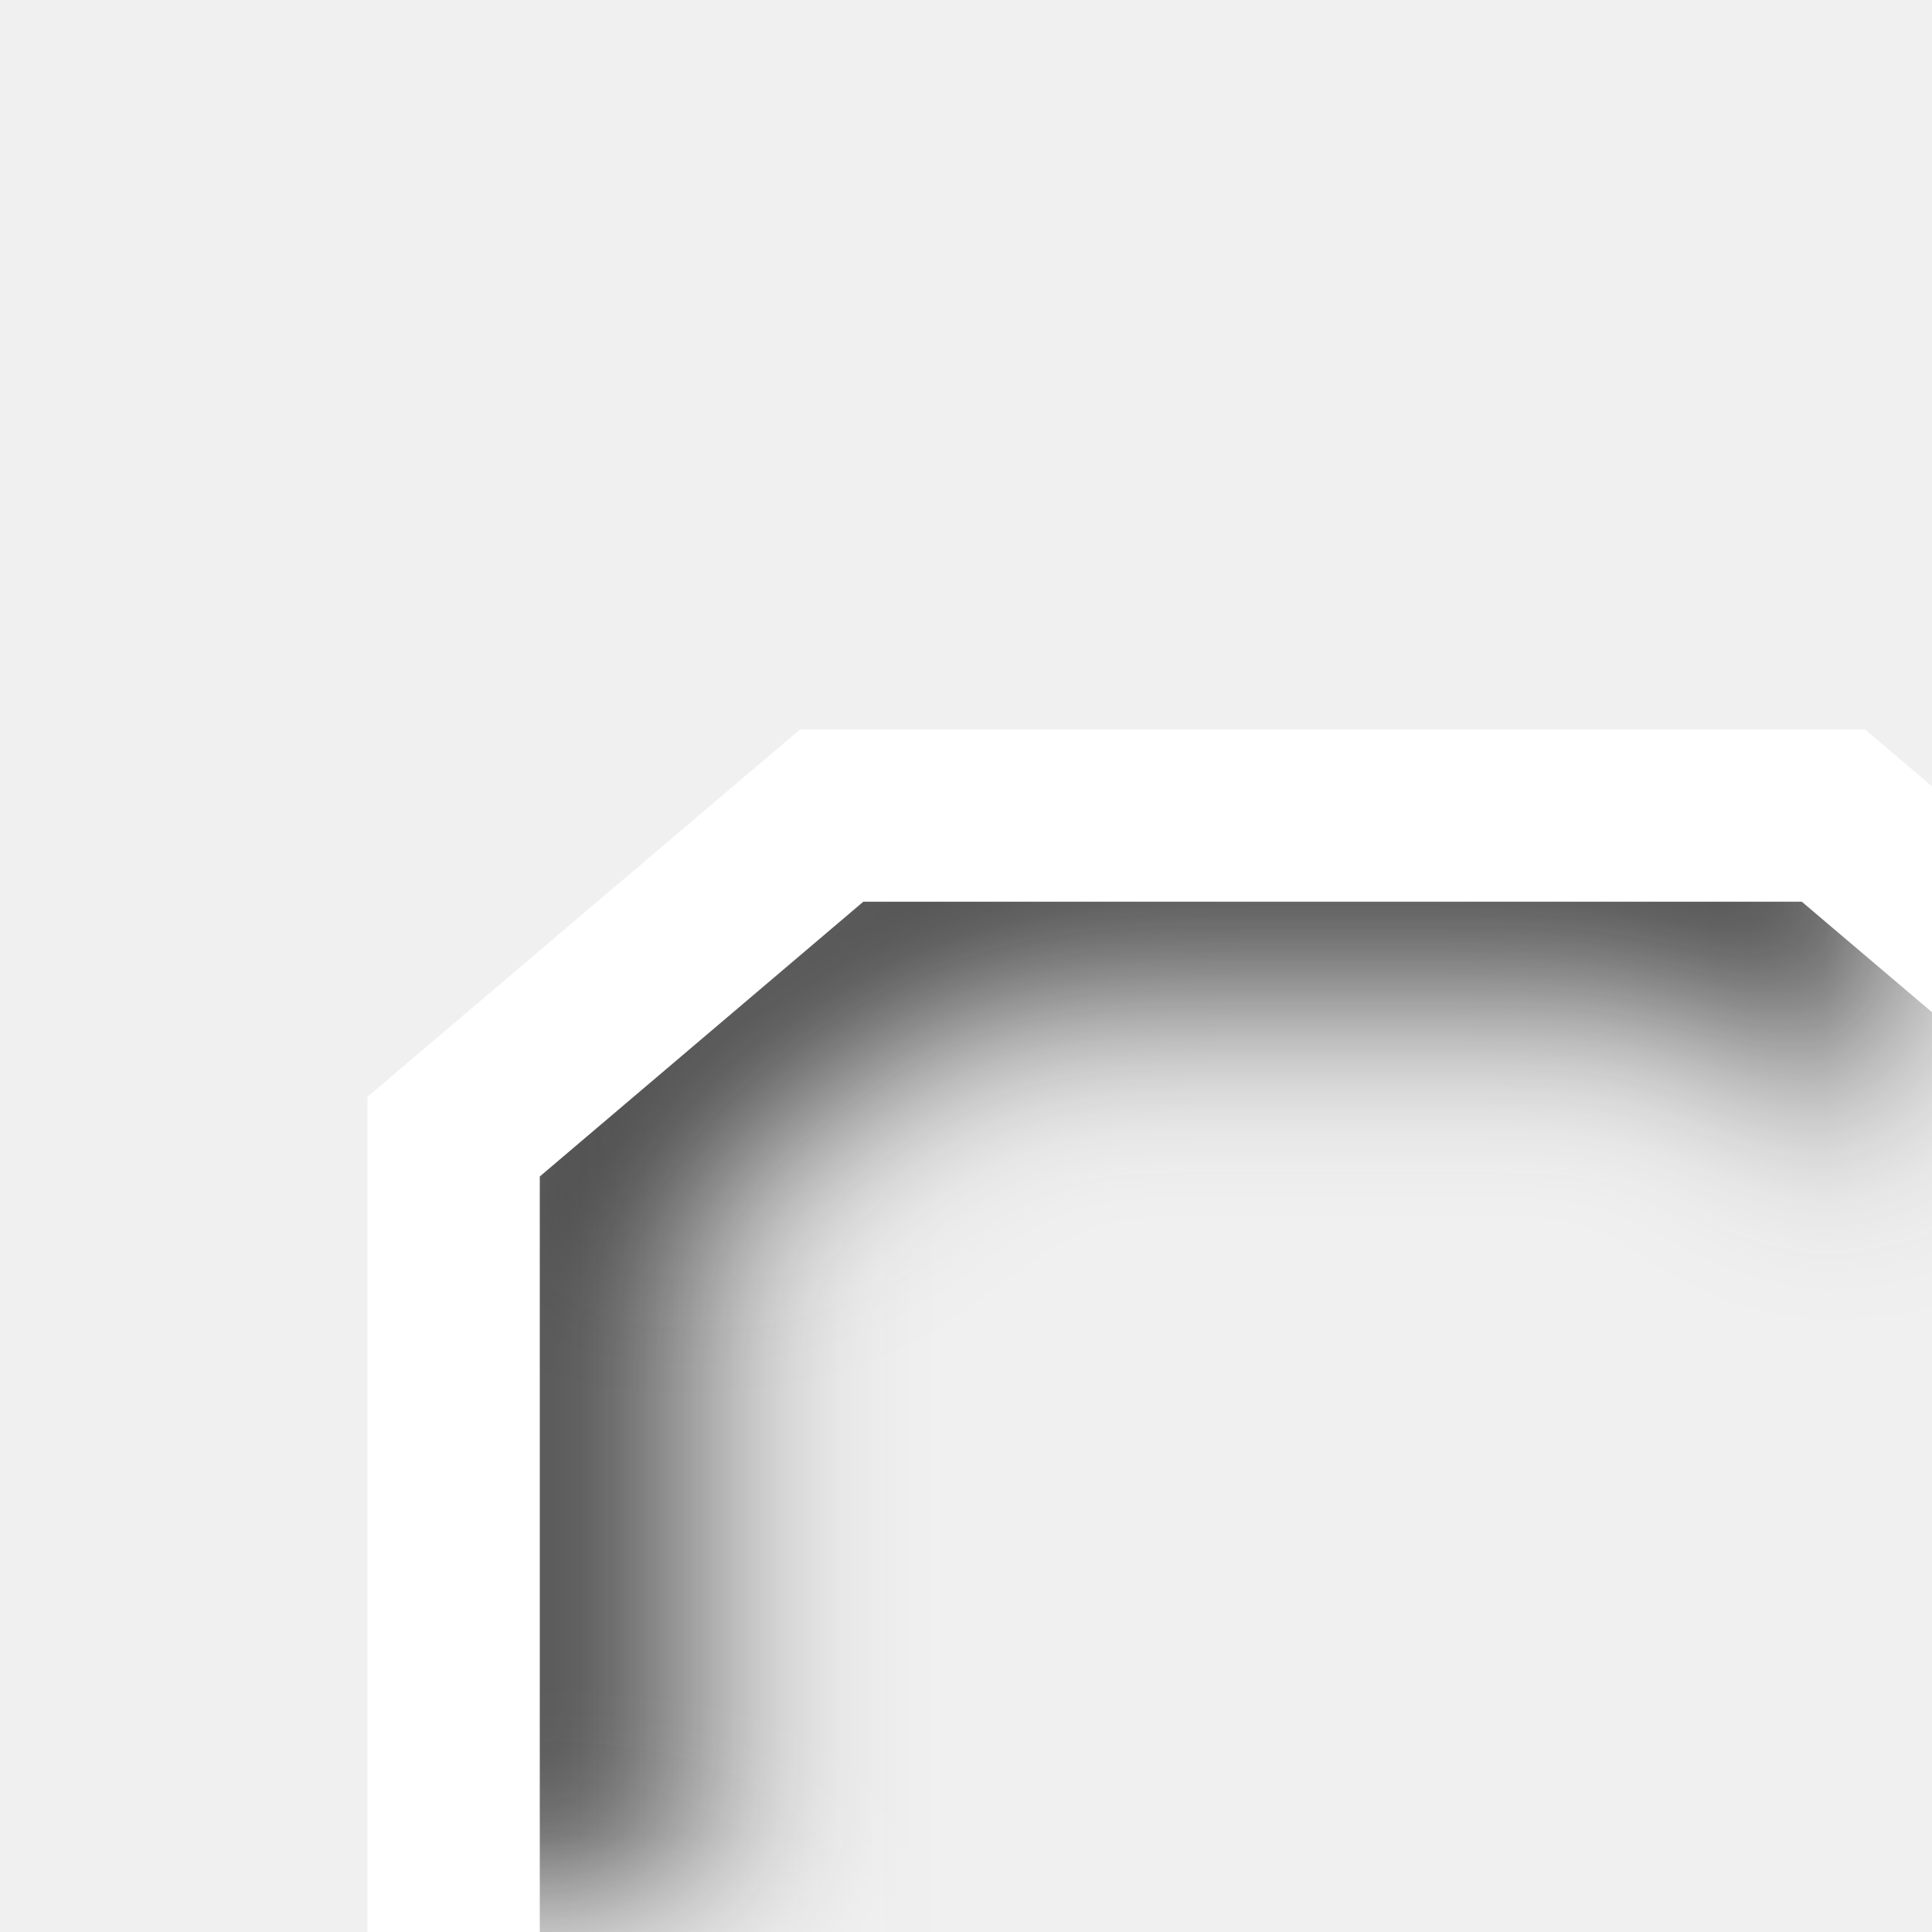
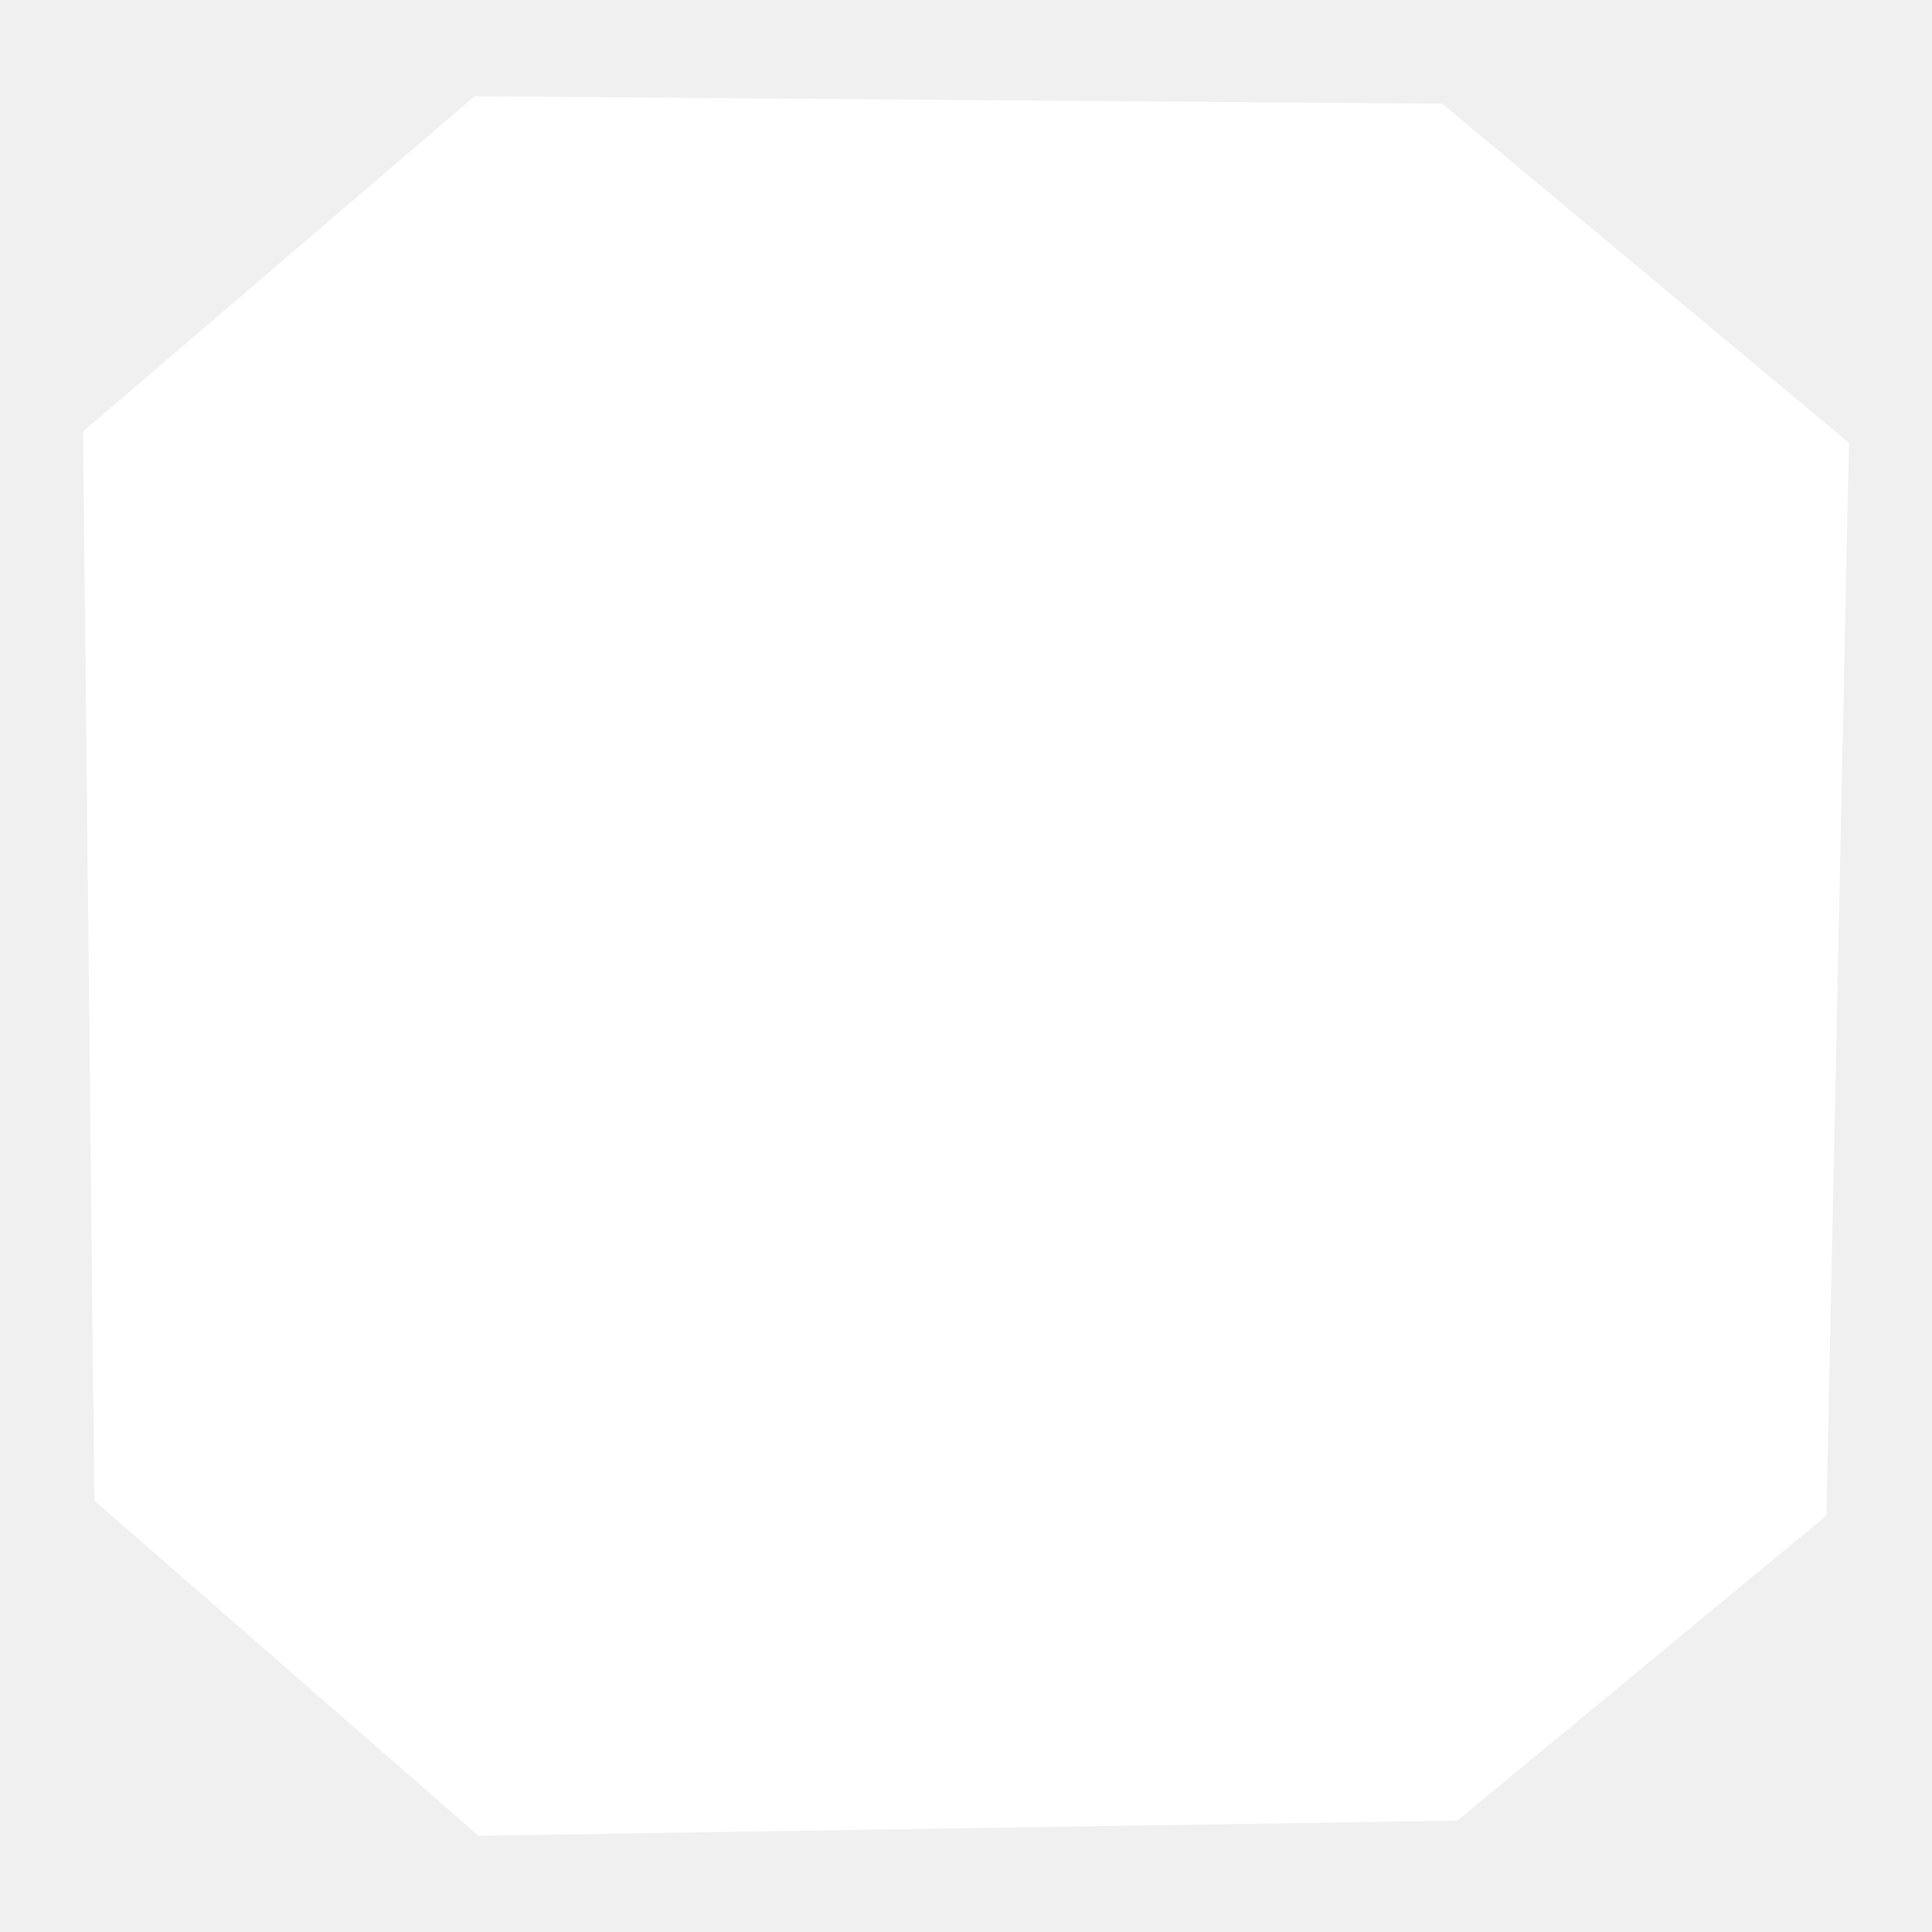
<svg xmlns="http://www.w3.org/2000/svg" width="6mm" height="6mm" viewBox="0 0 6 6" version="1.1" id="svg1" xml:space="preserve">
  <defs id="defs1">
    <linearGradient id="swatch76">
      <stop style="stop-color:#ffffff;stop-opacity:1;" offset="0.384" id="stop76" />
      <stop style="stop-color:#e8e8e8;stop-opacity:1;" offset="0.466" id="stop80" />
      <stop style="stop-color:#e5e5e5;stop-opacity:1;" offset="0.491" id="stop79" />
      <stop style="stop-color:#676767;stop-opacity:1;" offset="0.542" id="stop78" />
    </linearGradient>
    <filter style="color-interpolation-filters:sRGB" id="filter5" x="-0.045" y="-0.381" width="1.091" height="1.763">
      <feGaussianBlur stdDeviation="0.5 0.6" result="fbSourceGraphic" id="feGaussianBlur5" />
      <feColorMatrix result="fbSourceGraphicAlpha" in="fbSourceGraphic" values="0 0 0 -1 0 0 0 0 -1 0 0 0 0 -1 0 0 0 0 1 0" id="feColorMatrix5" />
      <feGaussianBlur id="feGaussianBlur6" stdDeviation="0.5 0.5" result="blur" in="fbSourceGraphic" />
    </filter>
    <filter style="color-interpolation-filters:sRGB" id="filter1" x="-0.246" y="-0.214" width="1.493" height="1.428">
      <feGaussianBlur stdDeviation="0.35 0.35" result="blur" id="feGaussianBlur1" />
    </filter>
    <mask maskUnits="userSpaceOnUse" id="mask3">
      <path style="fill:#ffffff;fill-opacity:1;stroke-width:0.524;stroke-linecap:round" d="M -0.365,1.107 0.909,-0.22 4.078,-0.226 5.366,1.004 V 4.861 L 4.101,6.169 0.99,6.182 -0.388,4.887 Z" id="path3" />
    </mask>
    <mask maskUnits="userSpaceOnUse" id="mask3-7">
      <path style="fill:#ffffff;fill-opacity:1;stroke-width:0.524;stroke-linecap:round" d="M -0.365,1.107 0.909,-0.22 4.078,-0.226 5.366,1.004 V 4.861 L 4.101,6.169 0.99,6.182 -0.388,4.887 Z" id="path3-5" />
    </mask>
    <filter style="color-interpolation-filters:sRGB" id="filter1-3" x="-0.246" y="-0.214" width="1.493" height="1.428">
      <feGaussianBlur stdDeviation="0.35 0.35" result="blur" id="feGaussianBlur1-5" />
    </filter>
  </defs>
  <g id="layer1">
    <path id="path5" style="fill:none;stroke:#ffffff;stroke-width:0.776;stroke-miterlimit:3.3;stroke-dasharray:none;stroke-opacity:1;filter:url(#filter5)" d="M 0.543,-0.221 H 59.419 l 1.274,1.198 V 6.53 L 59.523,7.721 H 0.491 L -0.693,6.557 V 1 Z" transform="matrix(0.9996066,0,0,1.06361,-0.2599971,21.55075)" />
    <path id="rect1" style="fill:none;stroke:#ffffff;stroke-width:0.861;stroke-miterlimit:3.3;stroke-dasharray:none;stroke-opacity:1" d="m 10.01,-4.287 h 3.111 l 1.175,0.997 v 3.461 l -1.175,0.997 H 10.01 L 8.836,0.171 v -3.461 z" />
-     <g id="g3-9" transform="translate(-7.120139,-8.787146)">
+     <g id="g3-9" transform="translate(-17.42606,-5.107854)">
      <path id="path1-1" style="fill:none;stroke:#222222;stroke-width:0.731;stroke-miterlimit:3.3;stroke-dasharray:none;stroke-opacity:1;filter:url(#filter1-3)" d="M 1.267,0.049 H 3.813 L 4.962,1.012 V 4.65 L 3.813,5.678 H 1.267 L 0.069,4.65 V 1.012 Z" transform="matrix(1.00739,0,0,0.9033001,8.732642,11.42809)" mask="url(#mask3-7)" />
      <path id="rect1-2" style="fill:none;stroke:#ffffff;stroke-width:0.535;stroke-miterlimit:3.3;stroke-dasharray:none;stroke-opacity:1" d="m 9.703,11.32 h 3.111 l 1.175,0.997 v 3.461 L 12.814,16.776 H 9.703 L 8.529,15.778 v -3.461 z" />
    </g>
-     <path style="fill:#ffffff;fill-opacity:1;stroke-width:0.5;stroke-linecap:round" d="m 10.878,4.759 1.283,-1.199 3.192,-0.006 1.298,1.111 0,3.485 -1.275,1.181 -3.134,0.012 -1.388,-1.169 z" id="path2" />
+     <path style="fill:#ffffff;fill-opacity:1;stroke:none;stroke-width:0.861;stroke-linecap:round;stroke-opacity:1" d="M 0.258,1.34 1.474,0.299 4.479,0.322 5.742,1.375 5.672,4.707 4.526,5.654 1.486,5.701 0.293,4.66 Z" id="path1" />
  </g>
</svg>
